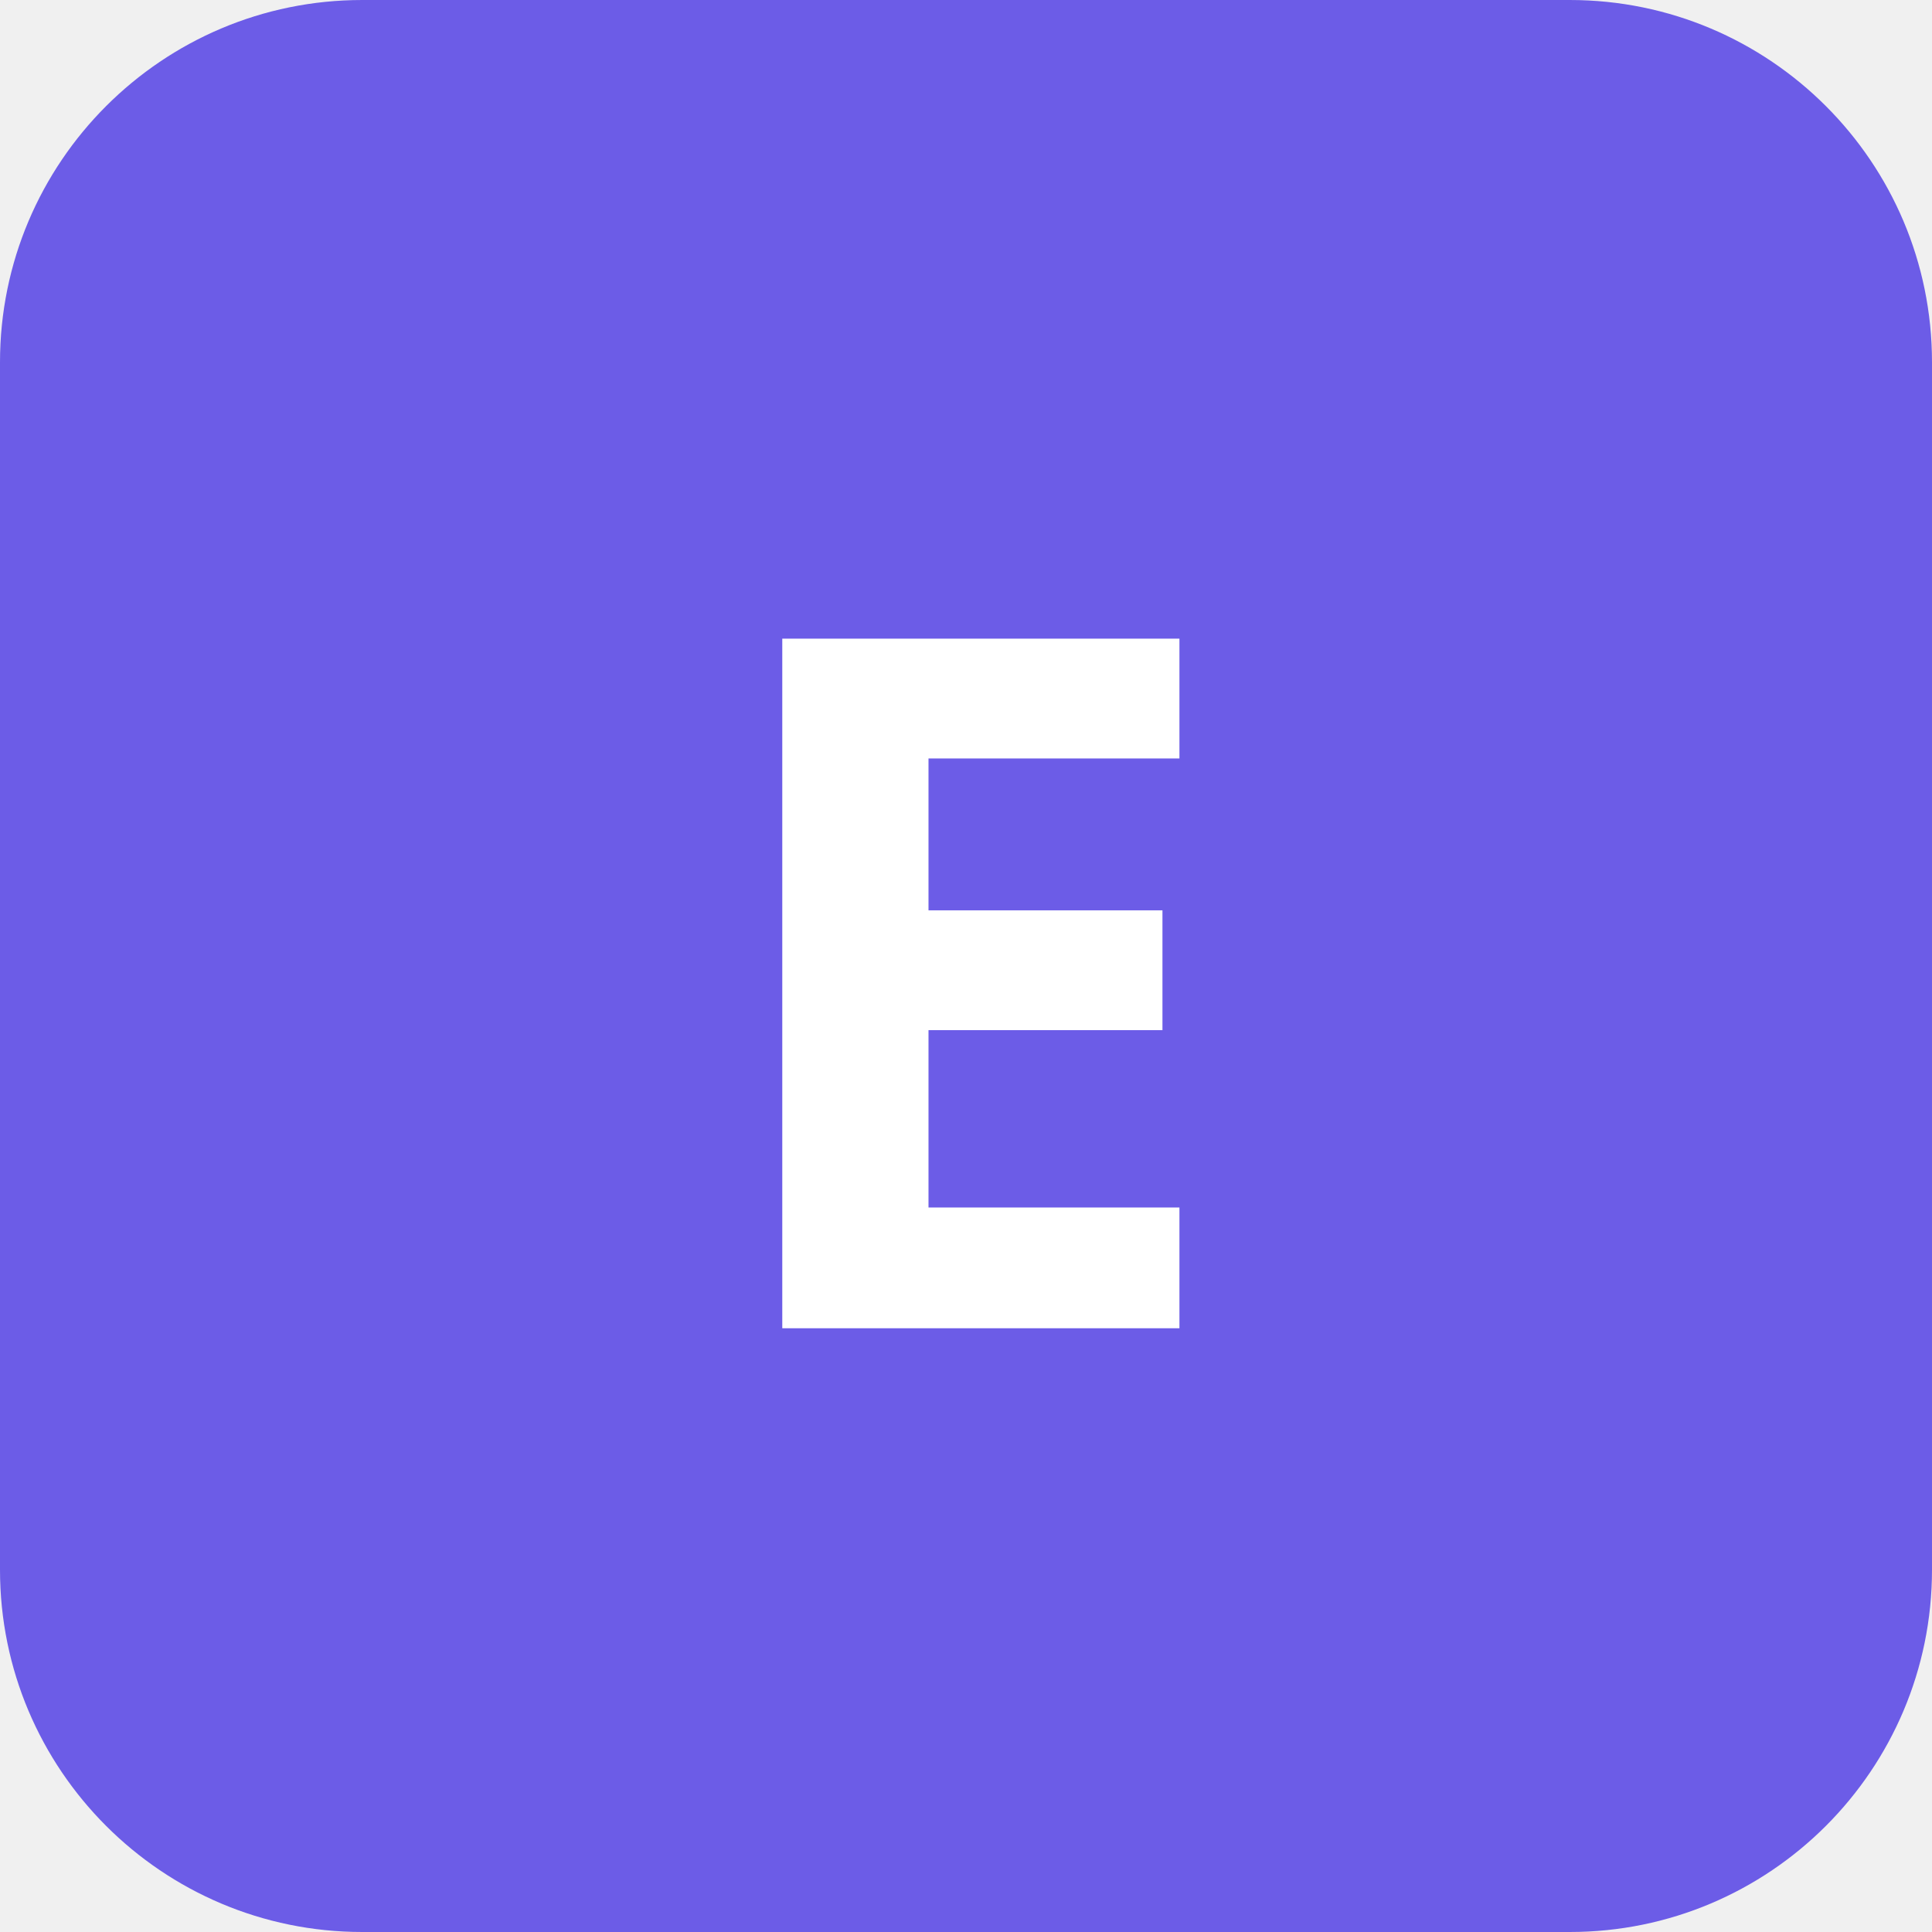
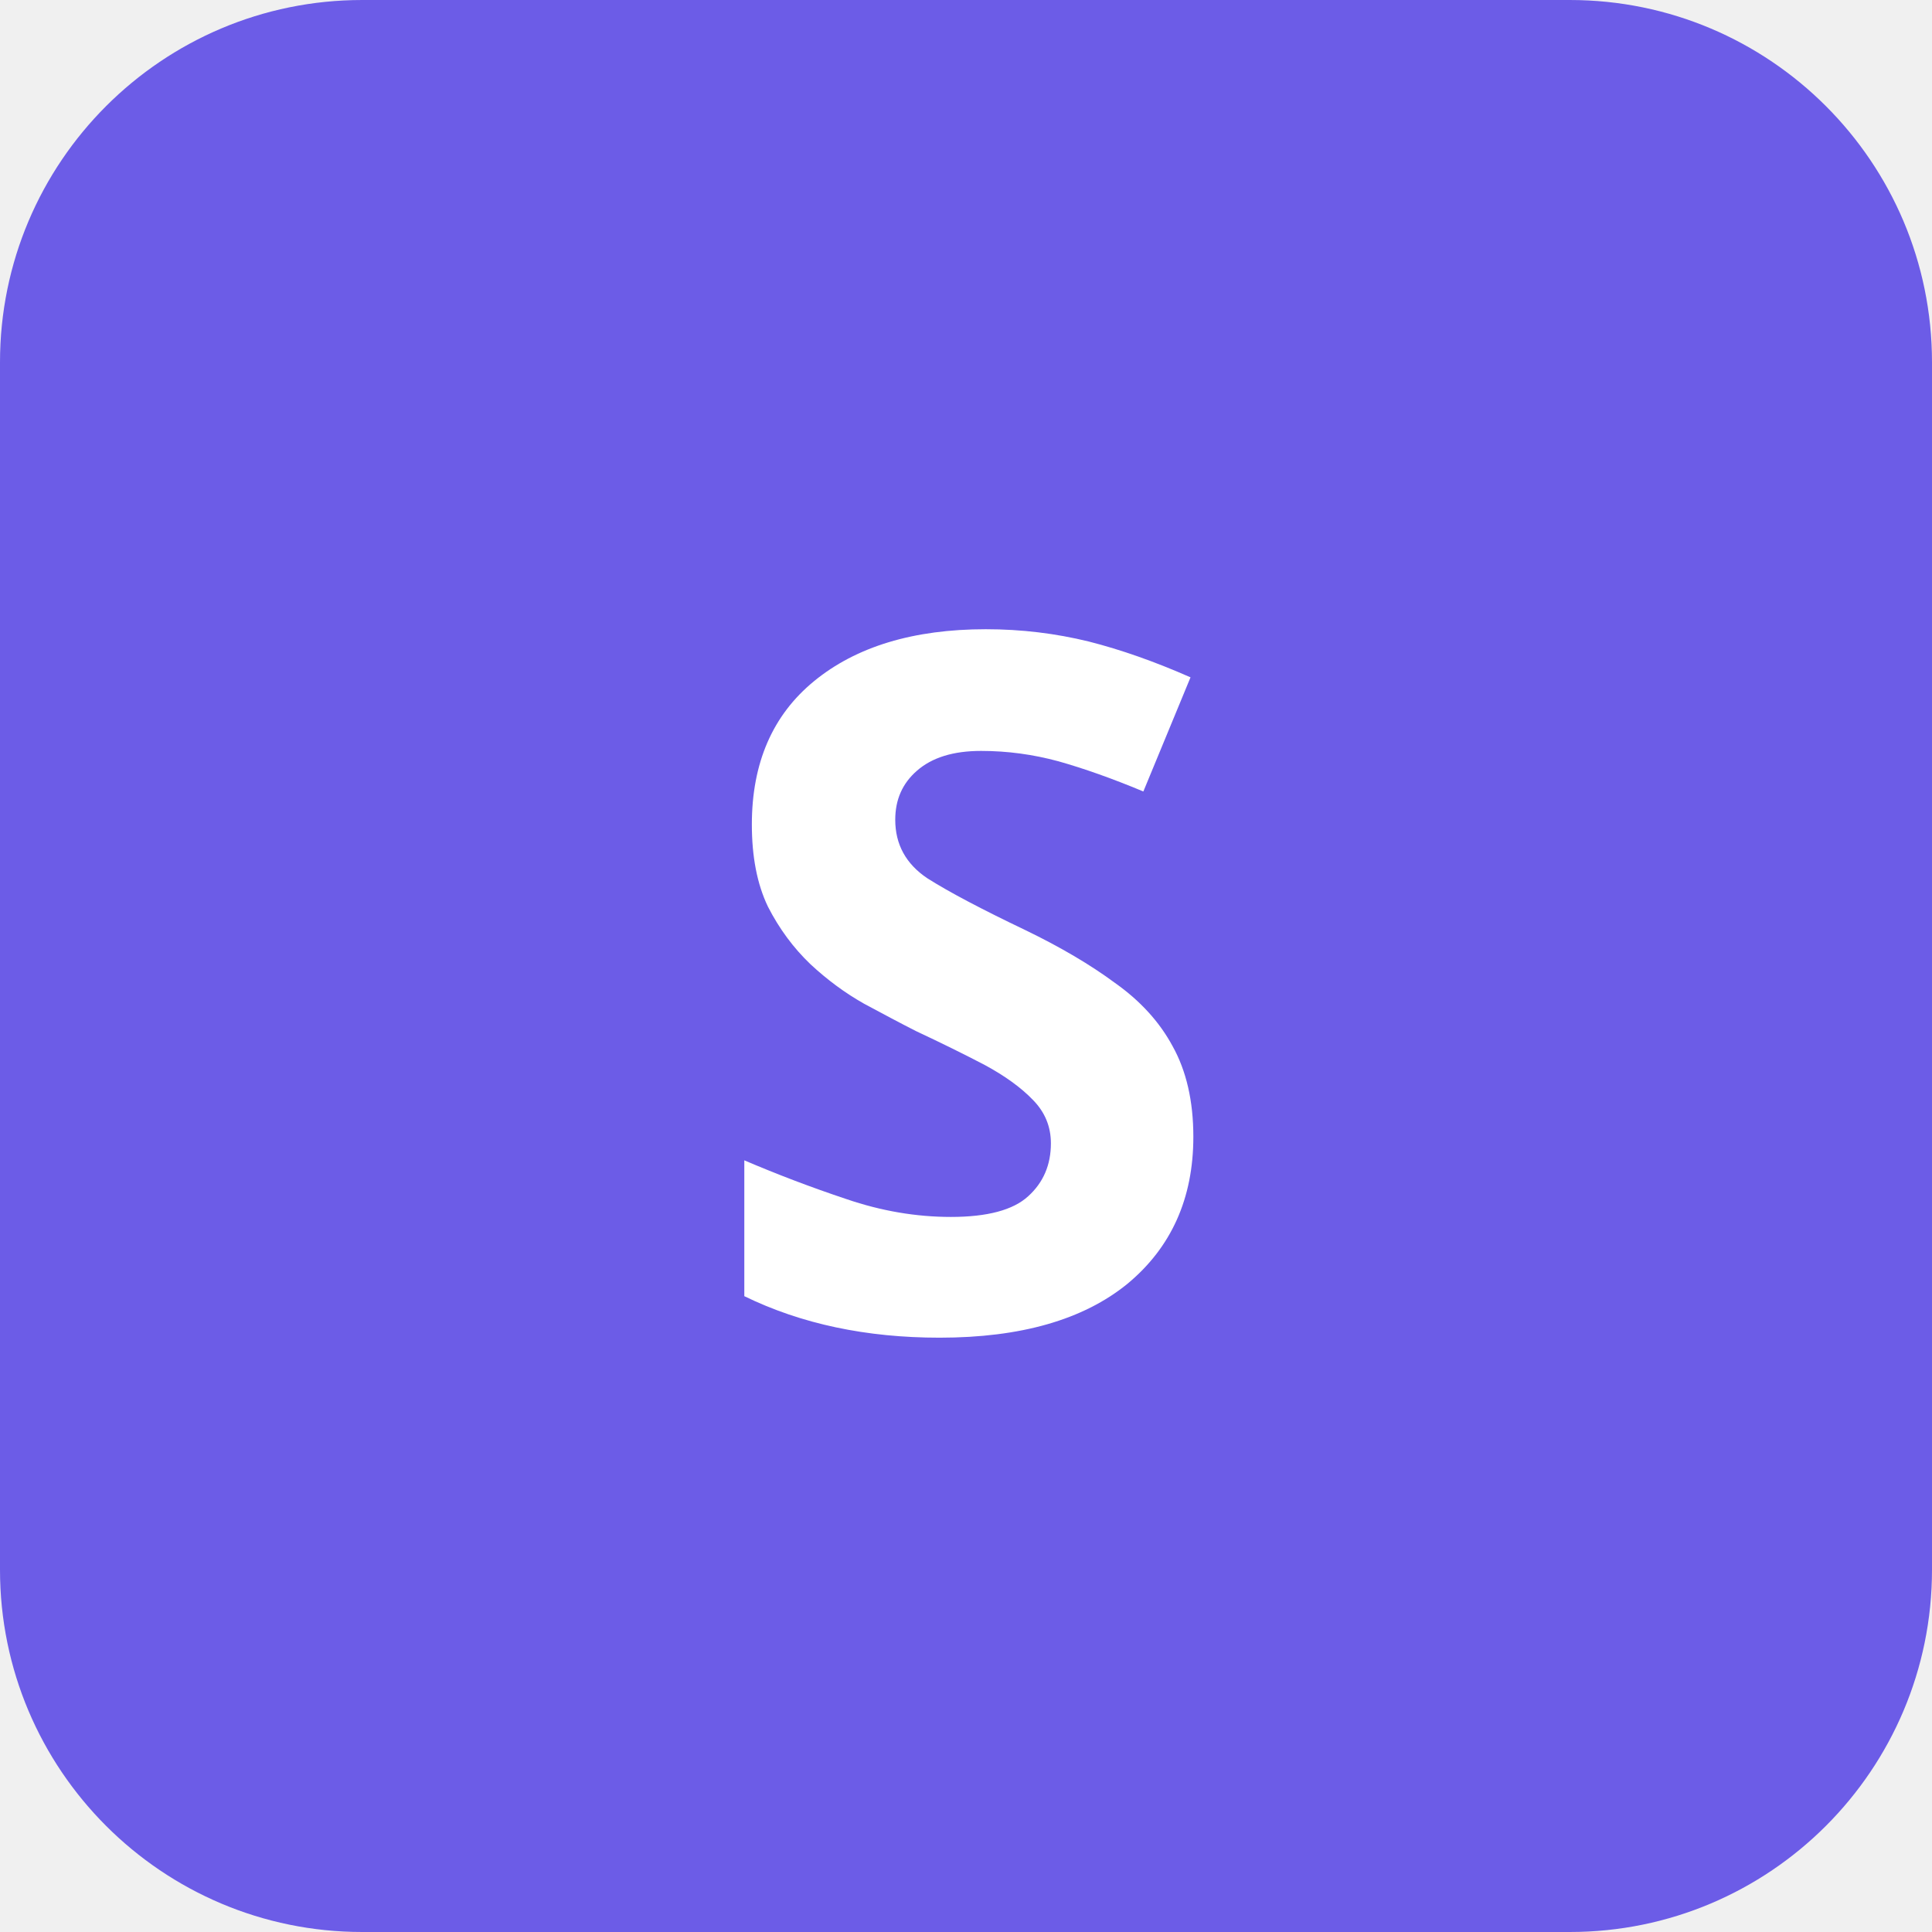
<svg xmlns="http://www.w3.org/2000/svg" viewBox="0 0 32 32">
  <rect width="32" height="32" rx="6" fill="#6c5ce7" />
-   <text x="16" y="22" text-anchor="middle" font-family="sans-serif" font-size="16" font-weight="bold" fill="white">E</text>
+   <text x="16" y="22" text-anchor="middle" font-family="sans-serif" font-size="16" font-weight="bold" fill="white">S</text>
</svg>
